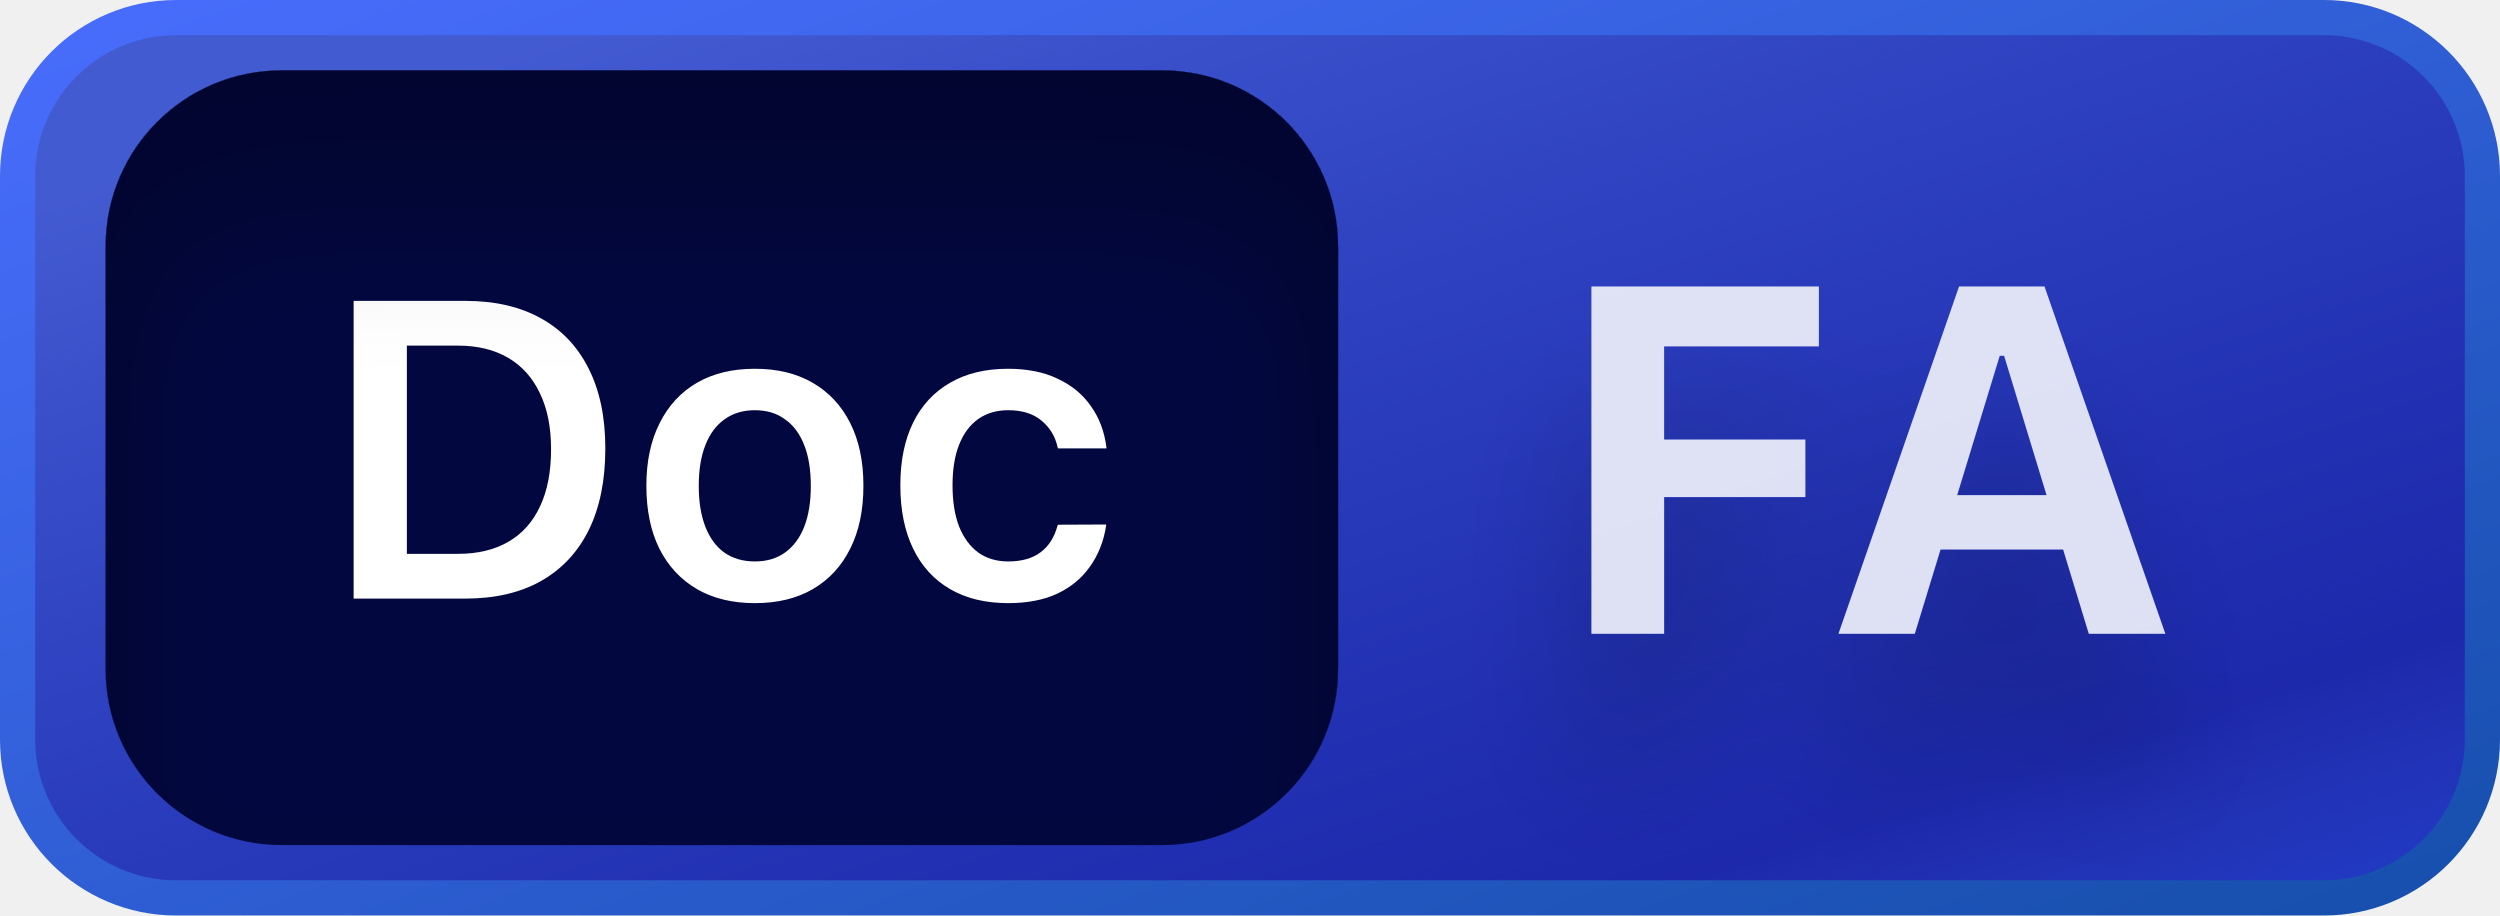
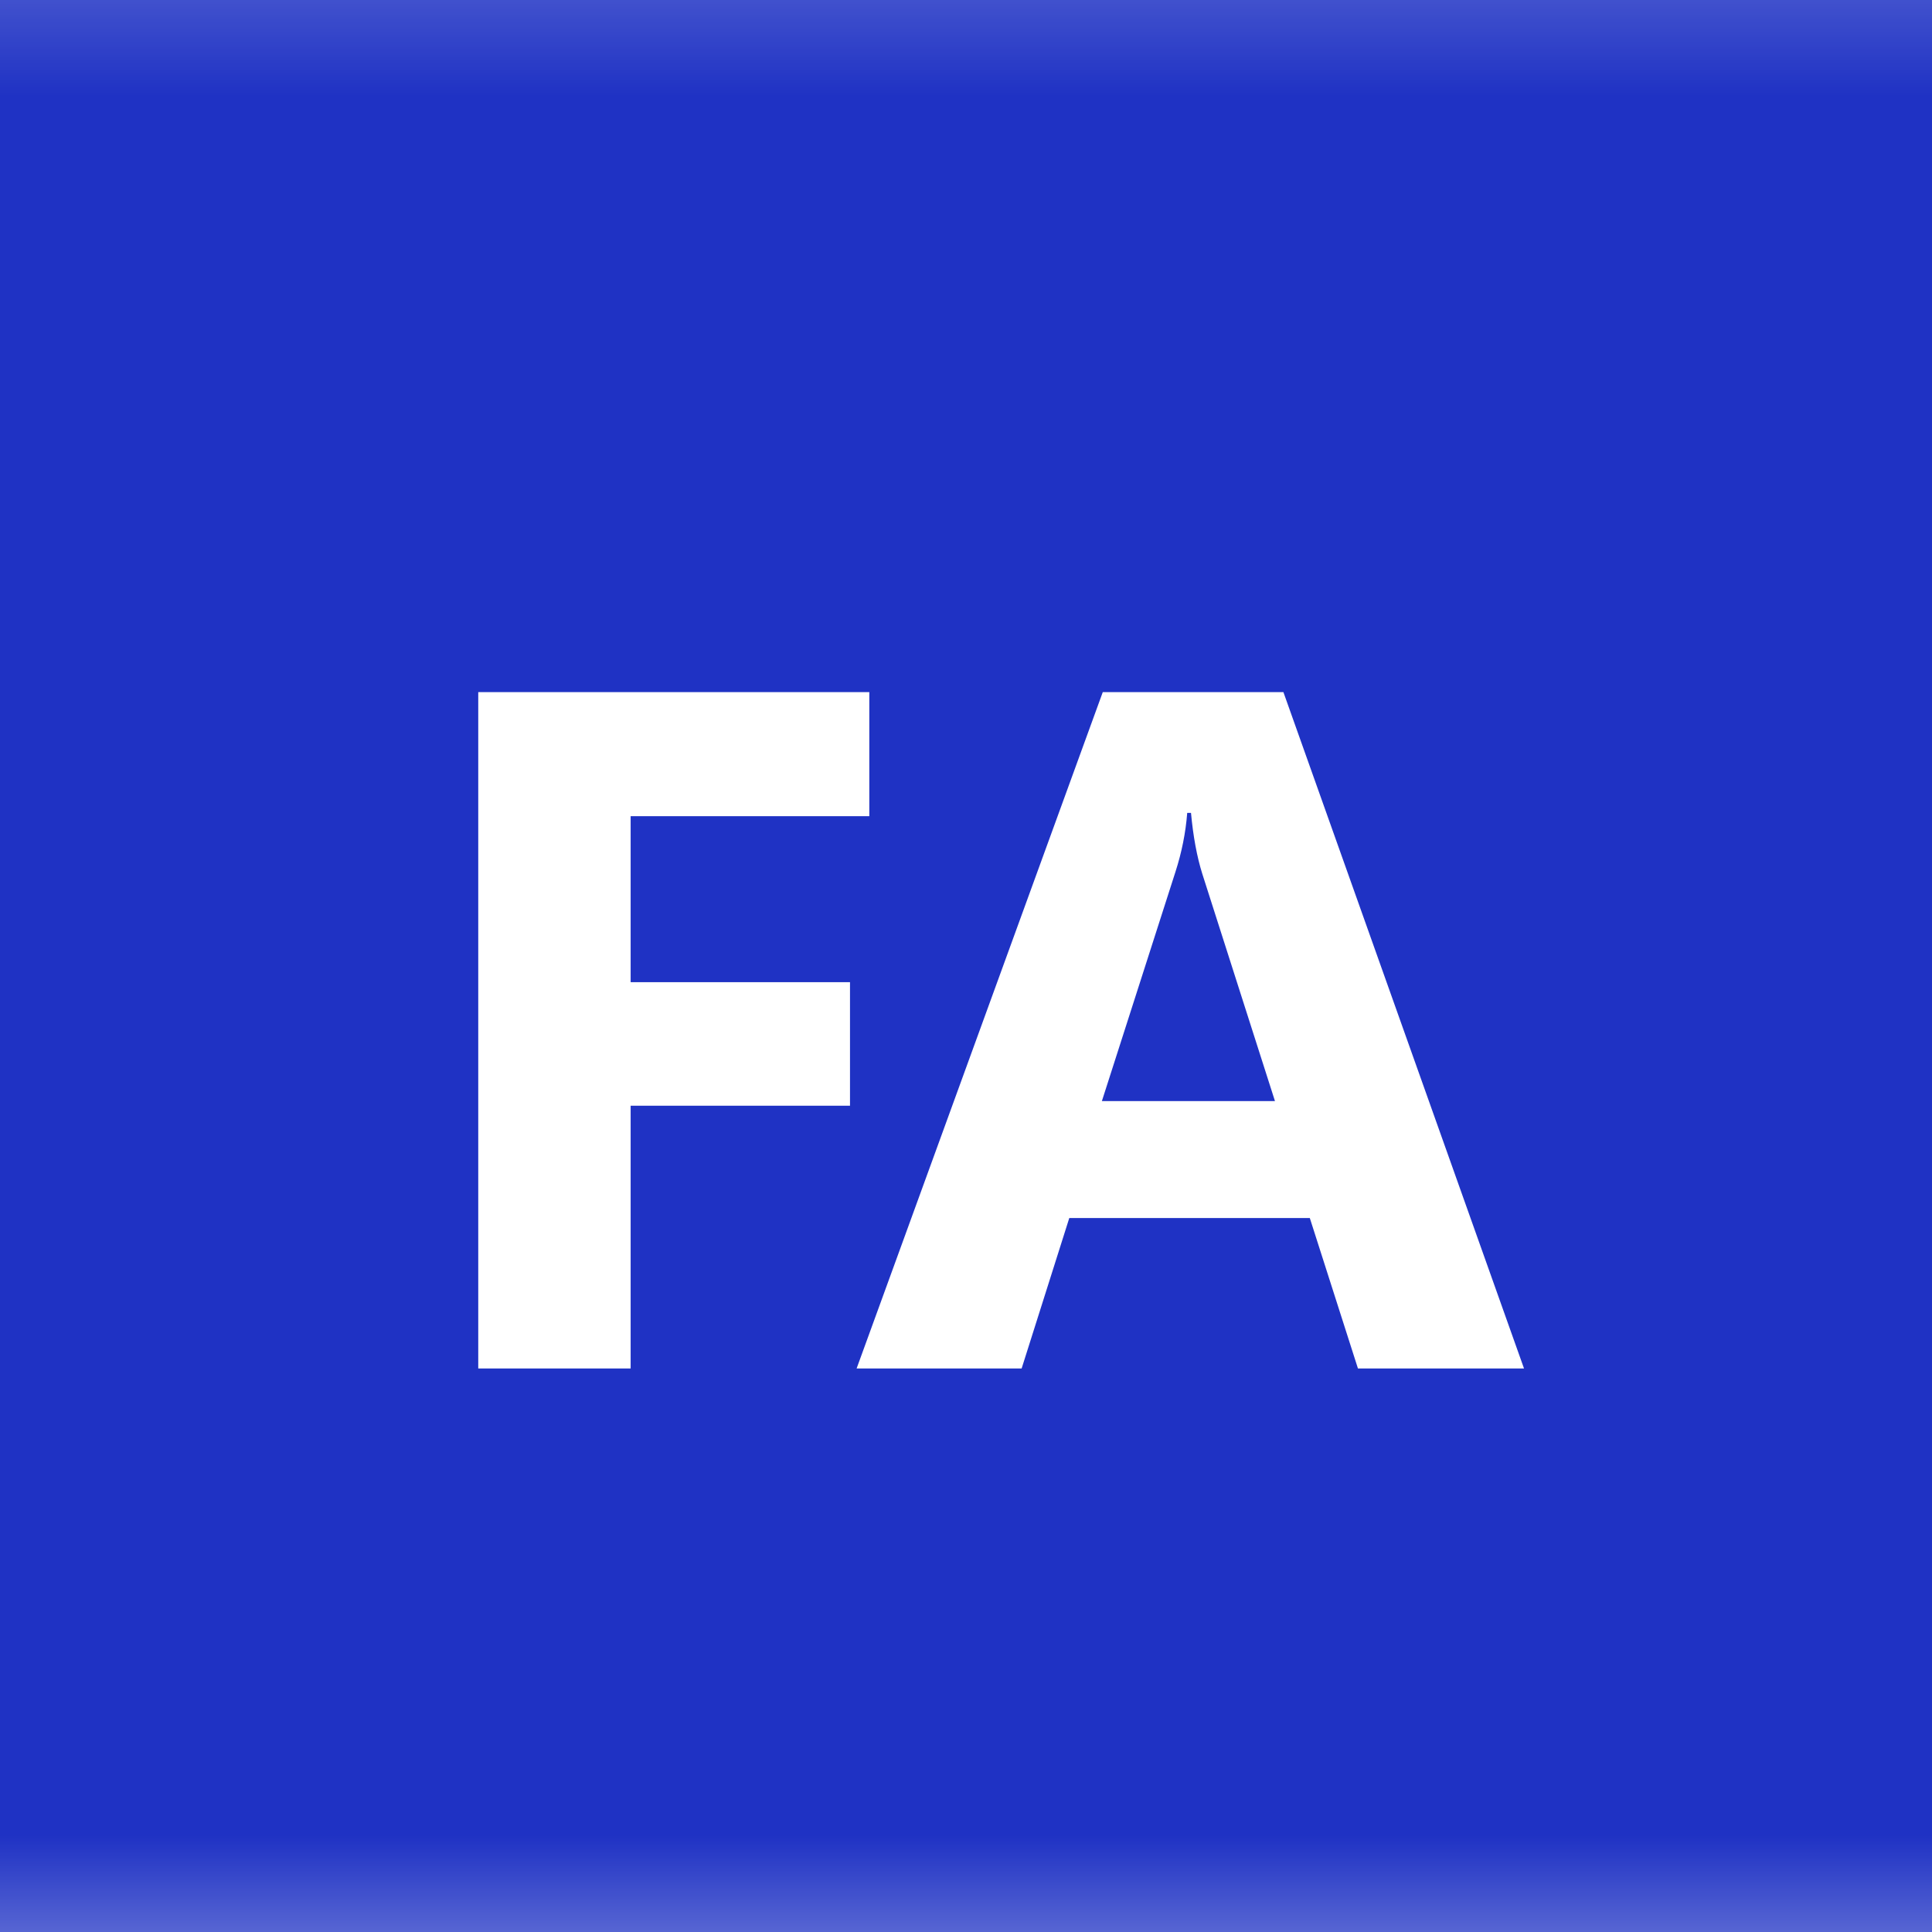
- <svg xmlns="http://www.w3.org/2000/svg" width="71" height="26" viewBox="0 0 71 26" fill="none">
-   <rect x="0.5" y="0.5" width="70" height="25" rx="4.5" fill="#1D29AB" />
-   <rect x="0.5" y="0.5" width="70" height="25" rx="4.5" fill="url(#paint0_linear_953_375)" style="mix-blend-mode:soft-light" />
-   <rect x="0.5" y="0.5" width="70" height="25" rx="4.5" stroke="url(#paint1_linear_953_375)" />
-   <g filter="url(#filter0_i_953_375)">
-     <rect x="3" y="2" width="35" height="22" rx="5" fill="#020740" />
-     <path d="M10.043 17V8.545H13.213C14.053 8.545 14.768 8.709 15.357 9.037C15.951 9.365 16.404 9.842 16.717 10.467C17.033 11.092 17.191 11.846 17.191 12.729V12.74C17.191 13.643 17.035 14.412 16.723 15.049C16.41 15.682 15.957 16.166 15.363 16.502C14.773 16.834 14.057 17 13.213 17H10.043ZM11.555 15.729H13.014C13.572 15.729 14.049 15.613 14.443 15.383C14.838 15.152 15.137 14.816 15.34 14.375C15.547 13.934 15.65 13.396 15.65 12.764V12.752C15.65 12.135 15.545 11.607 15.334 11.17C15.127 10.729 14.826 10.393 14.432 10.162C14.037 9.932 13.565 9.816 13.014 9.816H11.555V15.729ZM21.439 17.129C20.802 17.129 20.253 16.996 19.793 16.73C19.332 16.461 18.976 16.078 18.726 15.582C18.48 15.086 18.357 14.492 18.357 13.801V13.789C18.357 13.105 18.482 12.516 18.732 12.02C18.982 11.52 19.335 11.137 19.793 10.871C20.253 10.605 20.802 10.473 21.439 10.473C22.076 10.473 22.623 10.605 23.08 10.871C23.541 11.137 23.896 11.518 24.146 12.014C24.396 12.51 24.521 13.102 24.521 13.789V13.801C24.521 14.492 24.396 15.086 24.146 15.582C23.9 16.078 23.547 16.461 23.085 16.73C22.628 16.996 22.08 17.129 21.439 17.129ZM21.439 15.945C21.775 15.945 22.06 15.861 22.294 15.693C22.533 15.521 22.715 15.277 22.84 14.961C22.965 14.641 23.027 14.256 23.027 13.807V13.795C23.027 13.342 22.965 12.957 22.84 12.641C22.715 12.32 22.533 12.076 22.294 11.908C22.06 11.736 21.775 11.65 21.439 11.65C21.103 11.65 20.816 11.736 20.578 11.908C20.34 12.076 20.158 12.32 20.033 12.641C19.908 12.957 19.845 13.342 19.845 13.795V13.807C19.845 14.256 19.908 14.641 20.033 14.961C20.158 15.281 20.337 15.525 20.572 15.693C20.81 15.861 21.099 15.945 21.439 15.945ZM28.634 17.129C27.989 17.129 27.439 16.996 26.982 16.73C26.525 16.465 26.175 16.082 25.933 15.582C25.691 15.082 25.57 14.484 25.57 13.789V13.777C25.57 13.086 25.691 12.494 25.933 12.002C26.175 11.51 26.525 11.133 26.982 10.871C27.439 10.605 27.988 10.473 28.628 10.473C29.179 10.473 29.652 10.568 30.046 10.76C30.445 10.947 30.759 11.209 30.989 11.545C31.224 11.877 31.368 12.266 31.423 12.711V12.734H30.046L30.04 12.717C29.974 12.404 29.822 12.148 29.583 11.949C29.349 11.75 29.032 11.65 28.634 11.65C28.302 11.65 28.017 11.734 27.779 11.902C27.544 12.07 27.364 12.312 27.239 12.629C27.114 12.945 27.052 13.328 27.052 13.777V13.789C27.052 14.242 27.114 14.631 27.239 14.955C27.368 15.275 27.55 15.521 27.784 15.693C28.019 15.861 28.302 15.945 28.634 15.945C29.013 15.945 29.318 15.859 29.548 15.688C29.782 15.516 29.945 15.262 30.034 14.926L30.046 14.902L31.417 14.896L31.411 14.949C31.341 15.383 31.189 15.764 30.954 16.092C30.724 16.42 30.415 16.676 30.029 16.859C29.642 17.039 29.177 17.129 28.634 17.129Z" fill="white" />
-   </g>
-   <g opacity="0.85" filter="url(#filter1_d_953_375)">
-     <path d="M45.196 18V8.136H51.656V9.838H47.261V12.483H51.273V14.117H47.261V18H45.196ZM52.212 18L55.637 8.136H57.394V10.104H56.793L54.38 18H52.212ZM54.044 15.607L54.55 14.062H59.11L59.616 15.607H54.044ZM59.322 18L56.916 10.104V8.136H58.064L61.496 18H59.322Z" fill="white" />
-   </g>
+ <svg xmlns="http://www.w3.org/2000/svg" width="24" height="24" viewBox="0 0 24 24" fill="none">
+   <rect width="24" height="24" fill="#1F32C4" />
+   <rect width="24" height="24" fill="url(#paint0_linear_973_45)" />
+   <path d="M10.799 10.139H7.834V12.201H10.559V13.736H7.834V17H5.941V8.598H10.799V10.139ZM18.932 17H16.869L16.271 15.131H13.283L12.691 17H10.641L13.699 8.598H15.943L18.932 17ZM15.838 13.678L14.935 10.854C14.869 10.643 14.822 10.391 14.795 10.098H14.748C14.729 10.344 14.68 10.588 14.602 10.83L13.688 13.678H15.838Z" fill="white" />
  <defs>
-     <filter id="filter0_i_953_375" x="3" y="2" width="35" height="26" filterUnits="userSpaceOnUse" color-interpolation-filters="sRGB">
-       <feFlood flood-opacity="0" result="BackgroundImageFix" />
-       <feBlend mode="normal" in="SourceGraphic" in2="BackgroundImageFix" result="shape" />
-       <feColorMatrix in="SourceAlpha" type="matrix" values="0 0 0 0 0 0 0 0 0 0 0 0 0 0 0 0 0 0 127 0" result="hardAlpha" />
-       <feOffset dy="4" />
-       <feGaussianBlur stdDeviation="2" />
-       <feComposite in2="hardAlpha" operator="arithmetic" k2="-1" k3="1" />
-       <feColorMatrix type="matrix" values="0 0 0 0 0 0 0 0 0 0 0 0 0 0 0 0 0 0 0.25 0" />
-       <feBlend mode="normal" in2="shape" result="effect1_innerShadow_953_375" />
-     </filter>
-     <filter id="filter1_d_953_375" x="41.196" y="8.136" width="24.299" height="17.864" filterUnits="userSpaceOnUse" color-interpolation-filters="sRGB">
-       <feFlood flood-opacity="0" result="BackgroundImageFix" />
-       <feColorMatrix in="SourceAlpha" type="matrix" values="0 0 0 0 0 0 0 0 0 0 0 0 0 0 0 0 0 0 127 0" result="hardAlpha" />
-       <feOffset dy="4" />
-       <feGaussianBlur stdDeviation="2" />
-       <feComposite in2="hardAlpha" operator="out" />
-       <feColorMatrix type="matrix" values="0 0 0 0 0 0 0 0 0 0 0 0 0 0 0 0 0 0 0.25 0" />
-       <feBlend mode="normal" in2="BackgroundImageFix" result="effect1_dropShadow_953_375" />
-       <feBlend mode="normal" in="SourceGraphic" in2="effect1_dropShadow_953_375" result="shape" />
-     </filter>
-     <linearGradient id="paint0_linear_953_375" x1="71.986" y1="26.612" x2="56.937" y2="-20.588" gradientUnits="userSpaceOnUse">
-       <stop stop-color="#7FA5EB" />
-       <stop offset="0.18" stop-color="#AEC7F5" stop-opacity="0" />
-       <stop offset="0.835" stop-color="#DBE8FF" />
-     </linearGradient>
-     <linearGradient id="paint1_linear_953_375" x1="0" y1="0" x2="17.617" y2="48.797" gradientUnits="userSpaceOnUse">
-       <stop stop-color="#496DFE" />
-       <stop offset="1" stop-color="#124DA6" />
+     <linearGradient id="paint0_linear_973_45" x1="12" y1="0" x2="12" y2="24" gradientUnits="userSpaceOnUse">
+       <stop stop-color="white" stop-opacity="0.15" />
+       <stop offset="0.05" stop-color="white" stop-opacity="0" />
+       <stop offset="0.95" stop-color="white" stop-opacity="0" />
+       <stop offset="1" stop-color="white" stop-opacity="0.25" />
    </linearGradient>
  </defs>
</svg>
